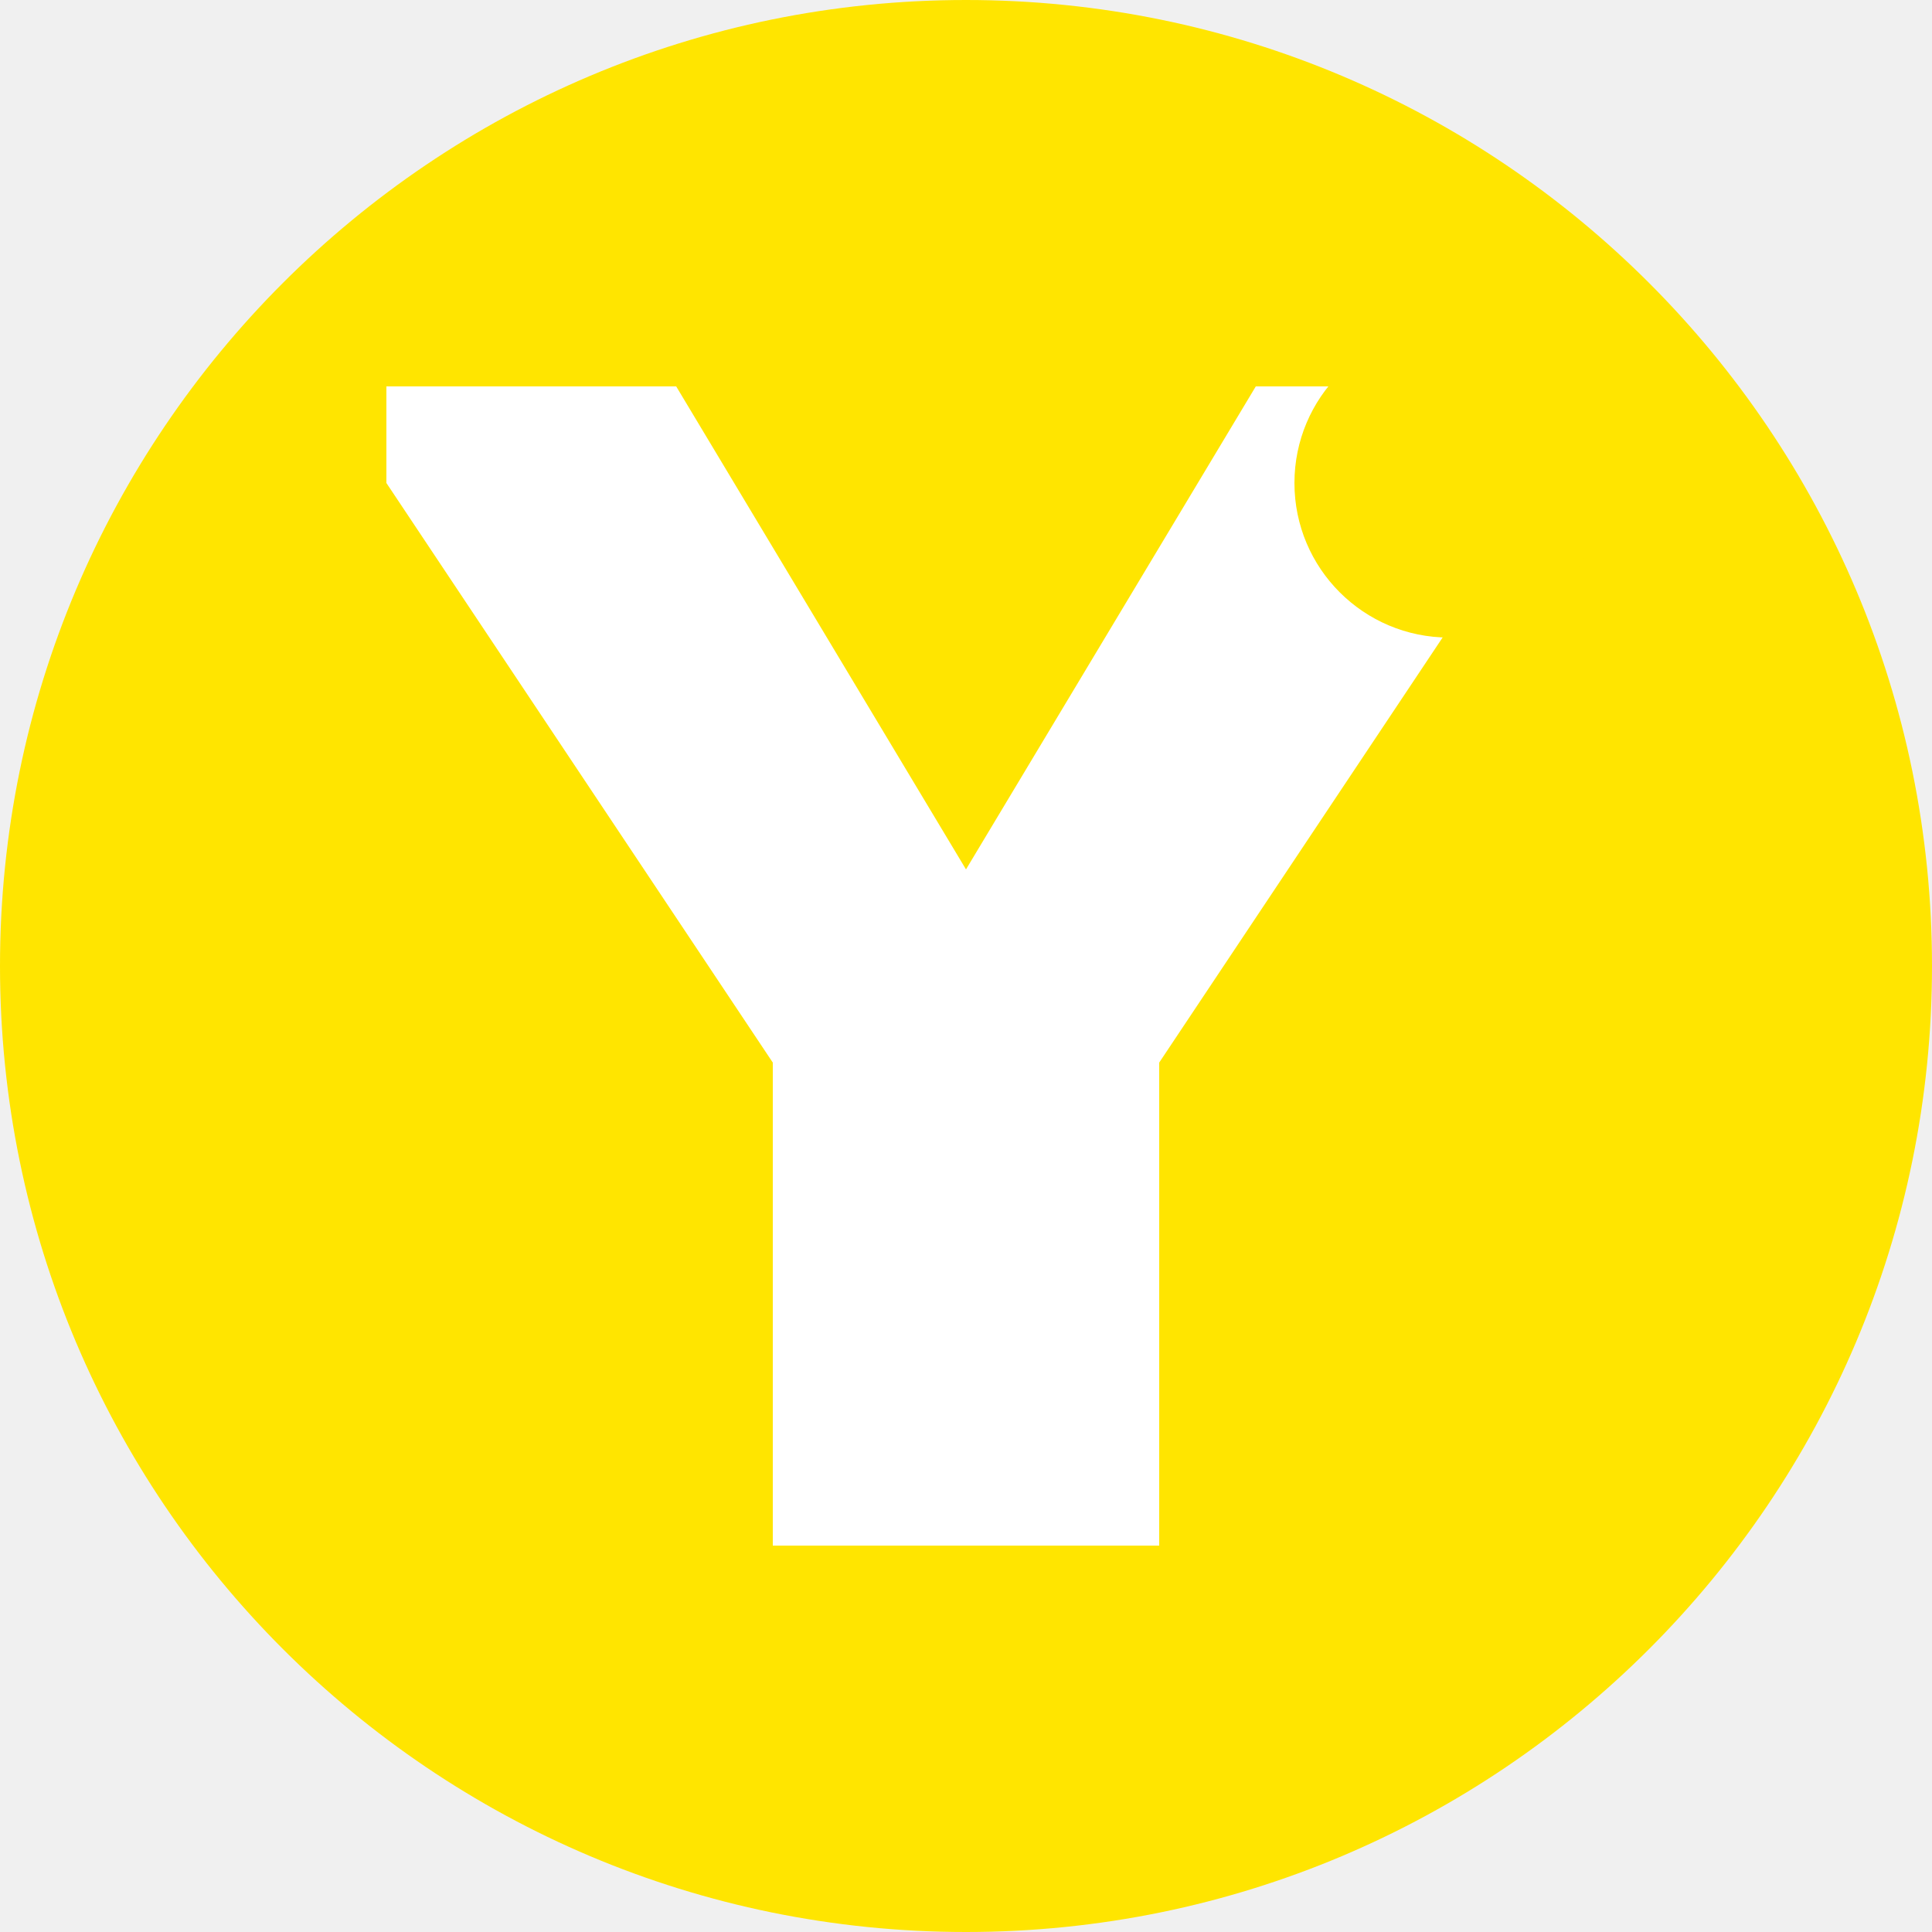
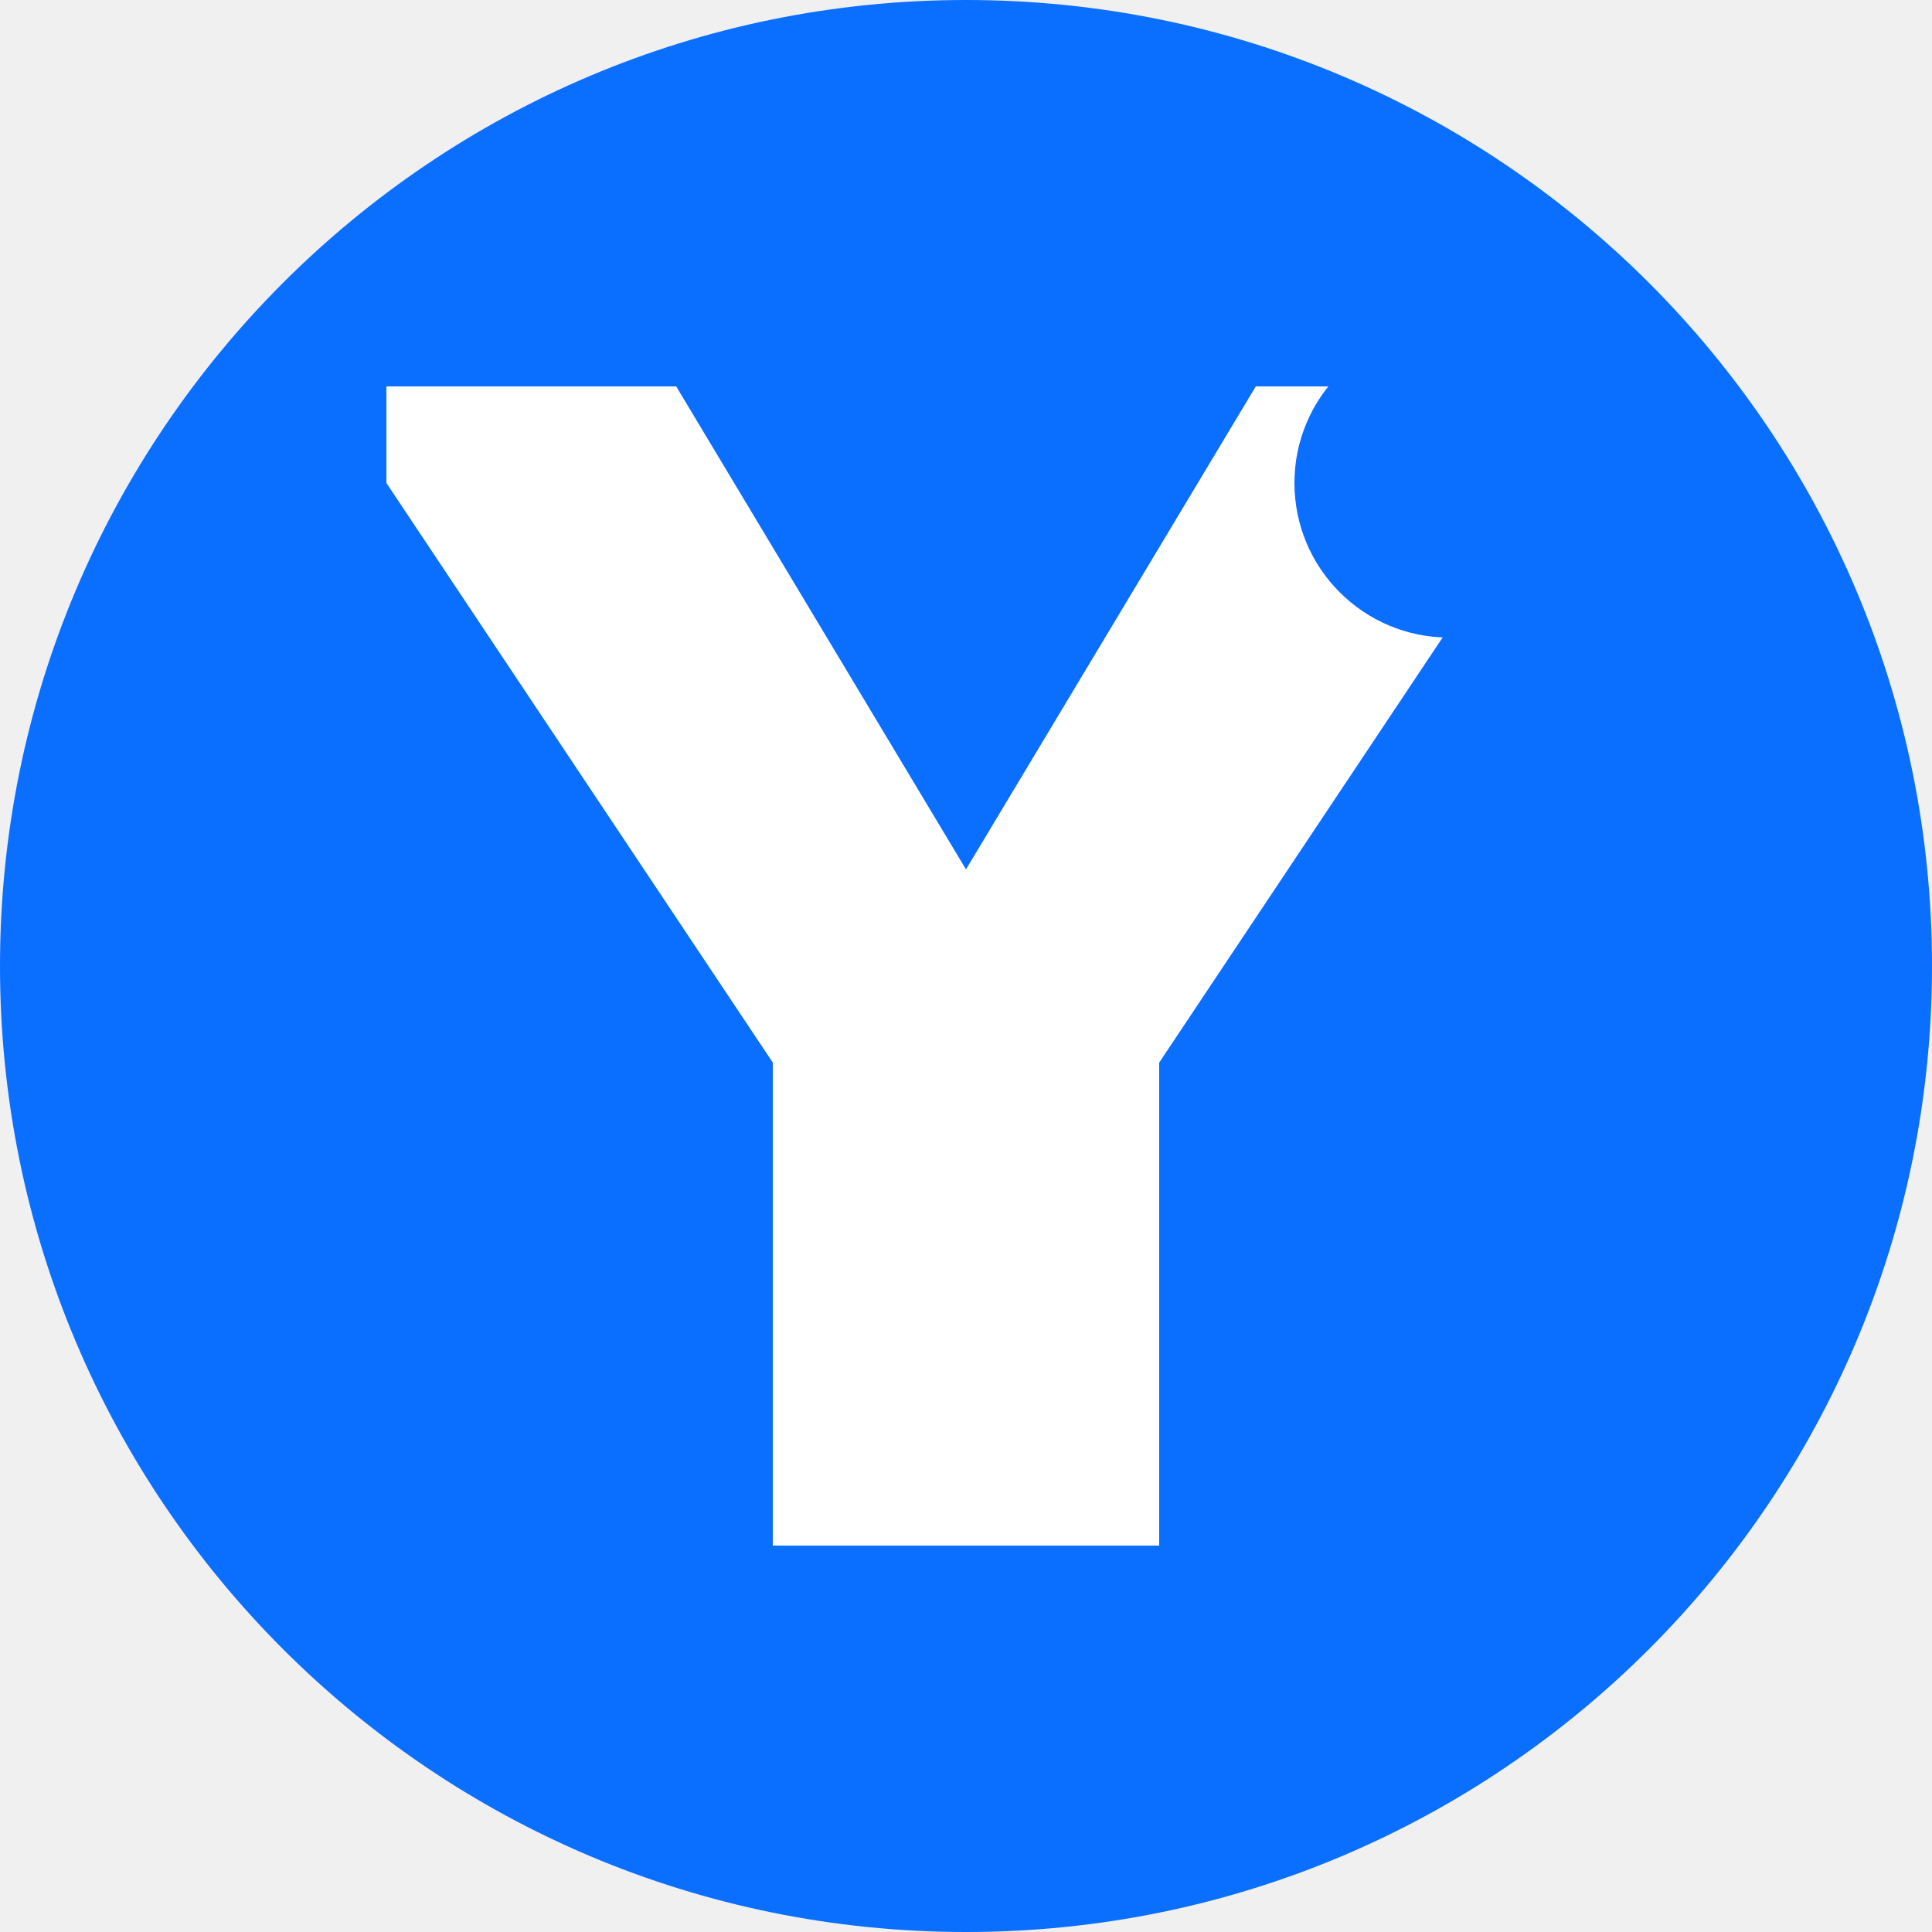
<svg xmlns="http://www.w3.org/2000/svg" viewBox="0 0 100 100" width="100" height="100">
-   <circle cx="50" cy="50" r="50" fill="#FFE500" />
+   <circle cx="50" cy="50" r="50" fill="#0A6EFF" />
  <path d="M20 20 L35 20 L50 45 L65 20 L80 20 L80 25 L60 55 L60 80 L40 80 L40 55 L20 25 Z" fill="#FFFFFF" stroke="none" />
-   <circle cx="75" cy="25" r="8" fill="#FFE500" />
+   <circle cx="75" cy="25" r="8" fill="#0A6EFF" />
</svg>
